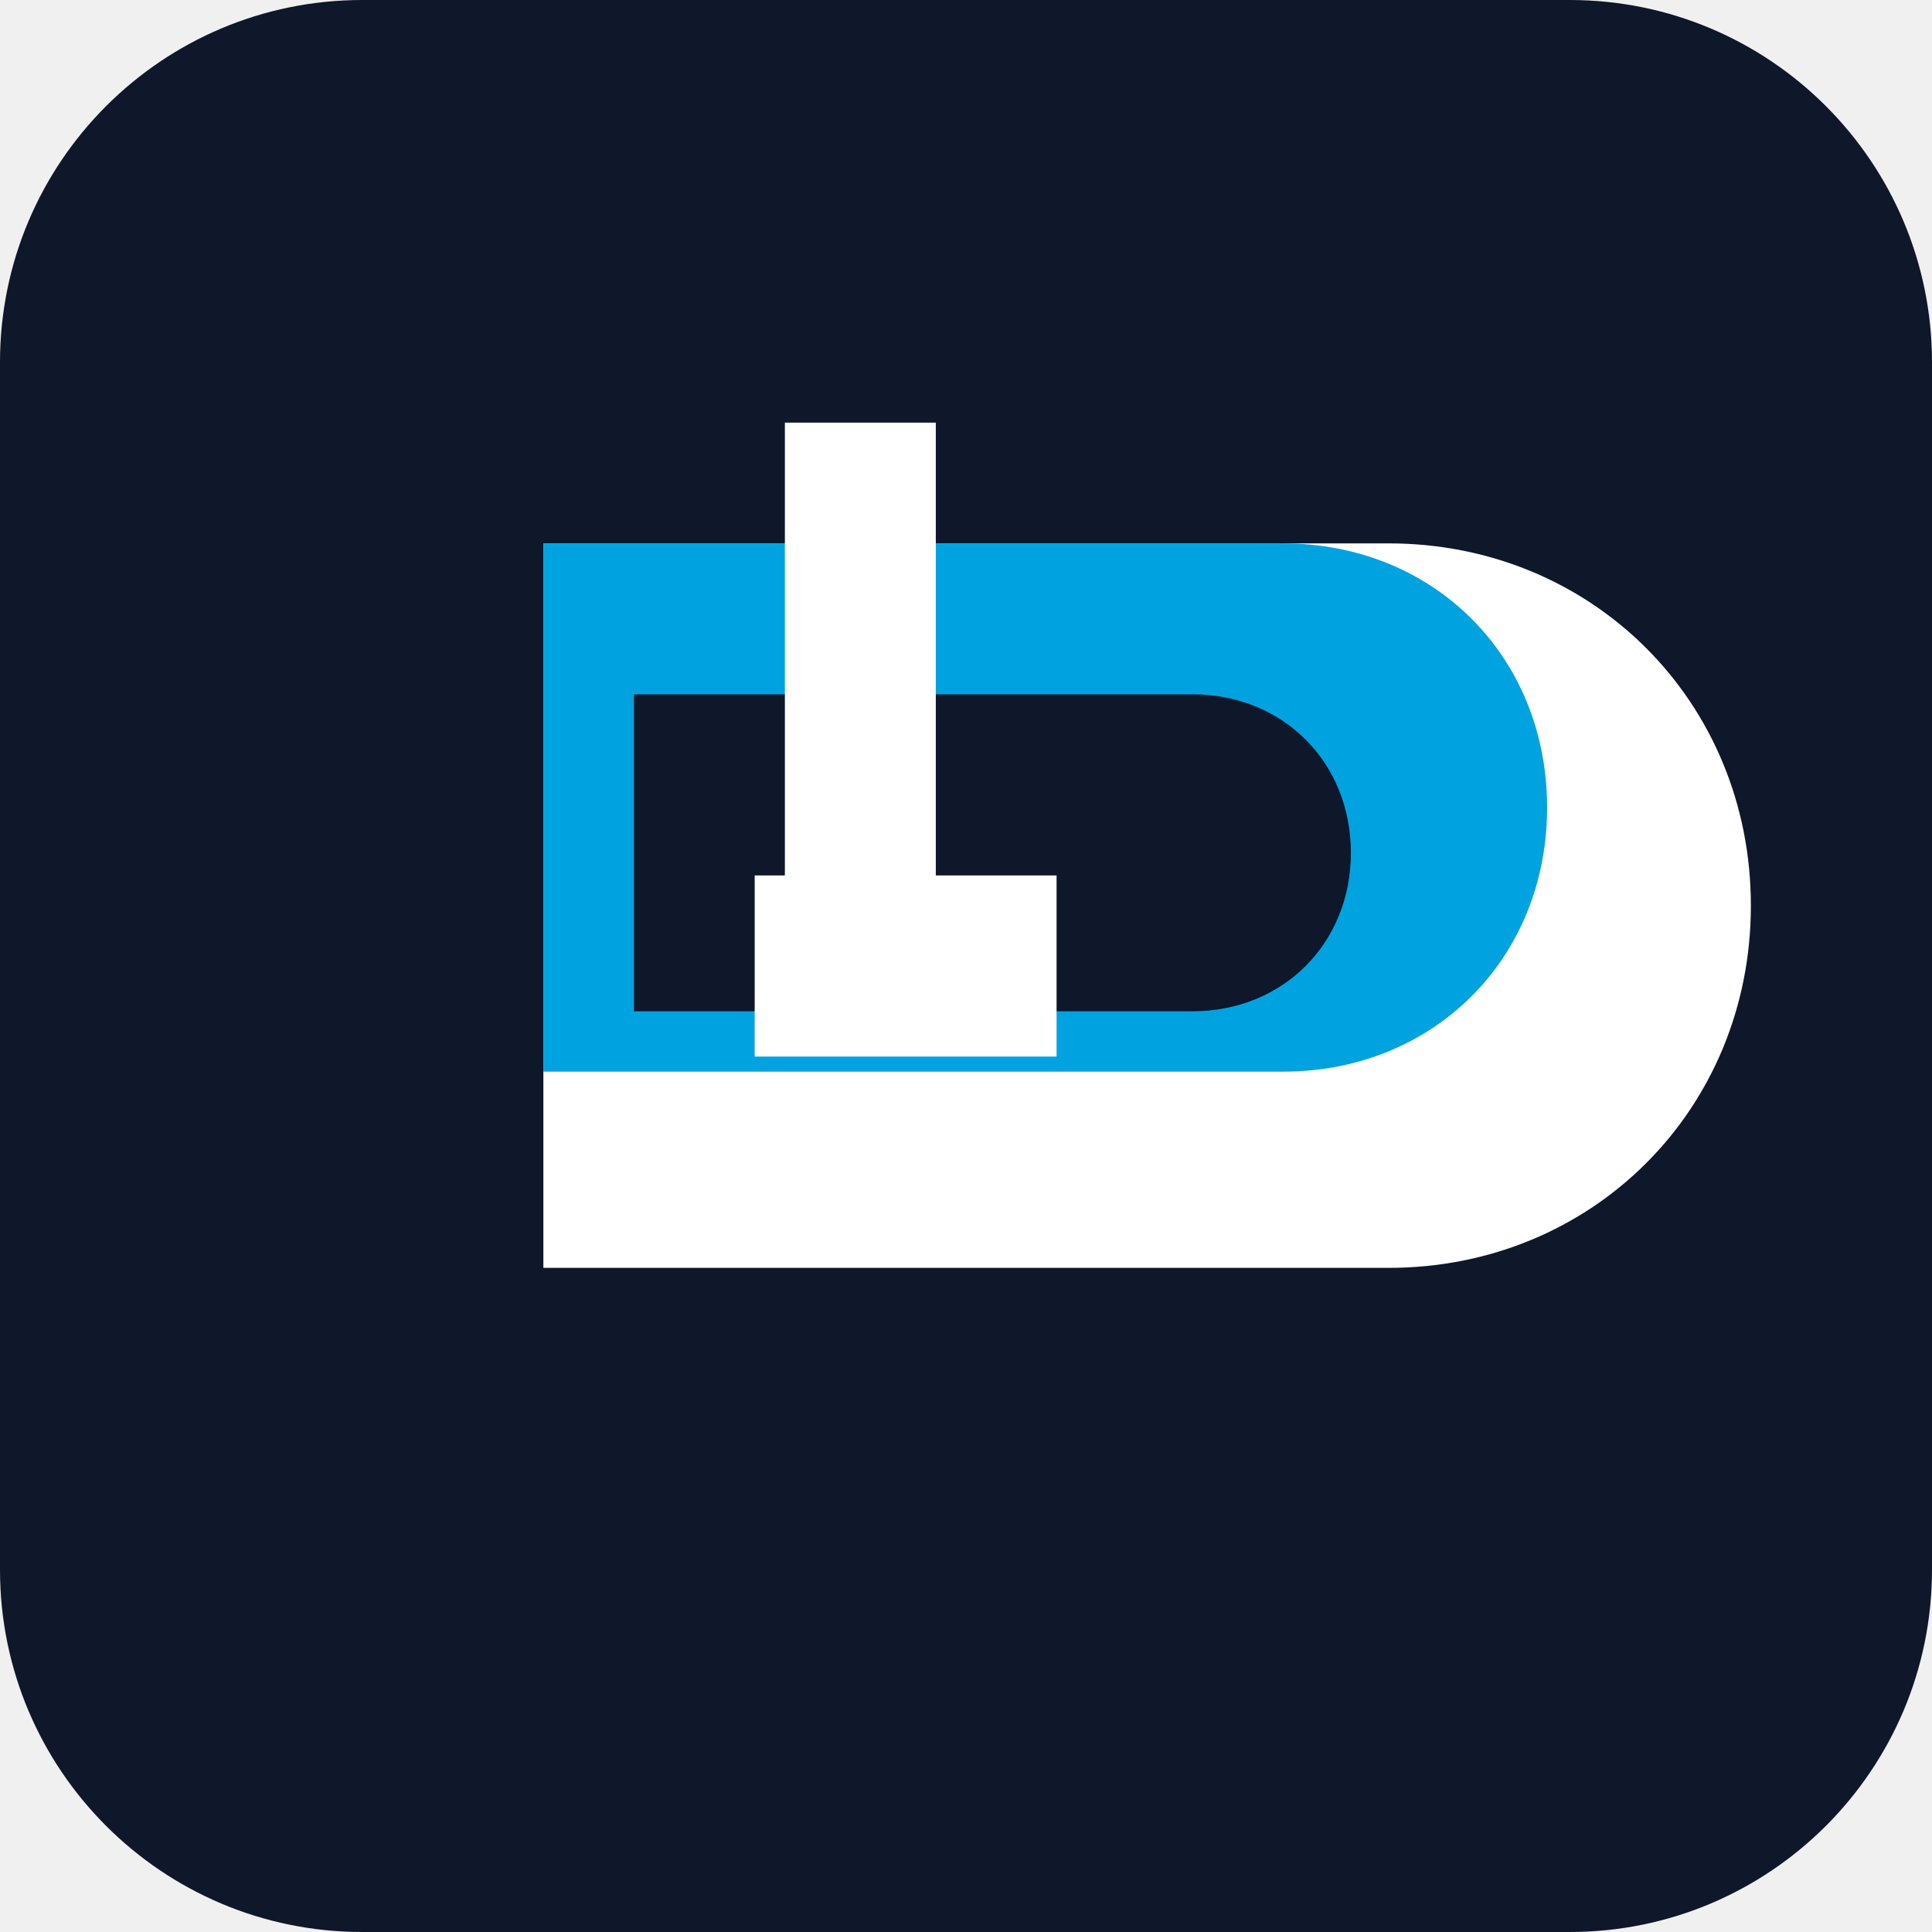
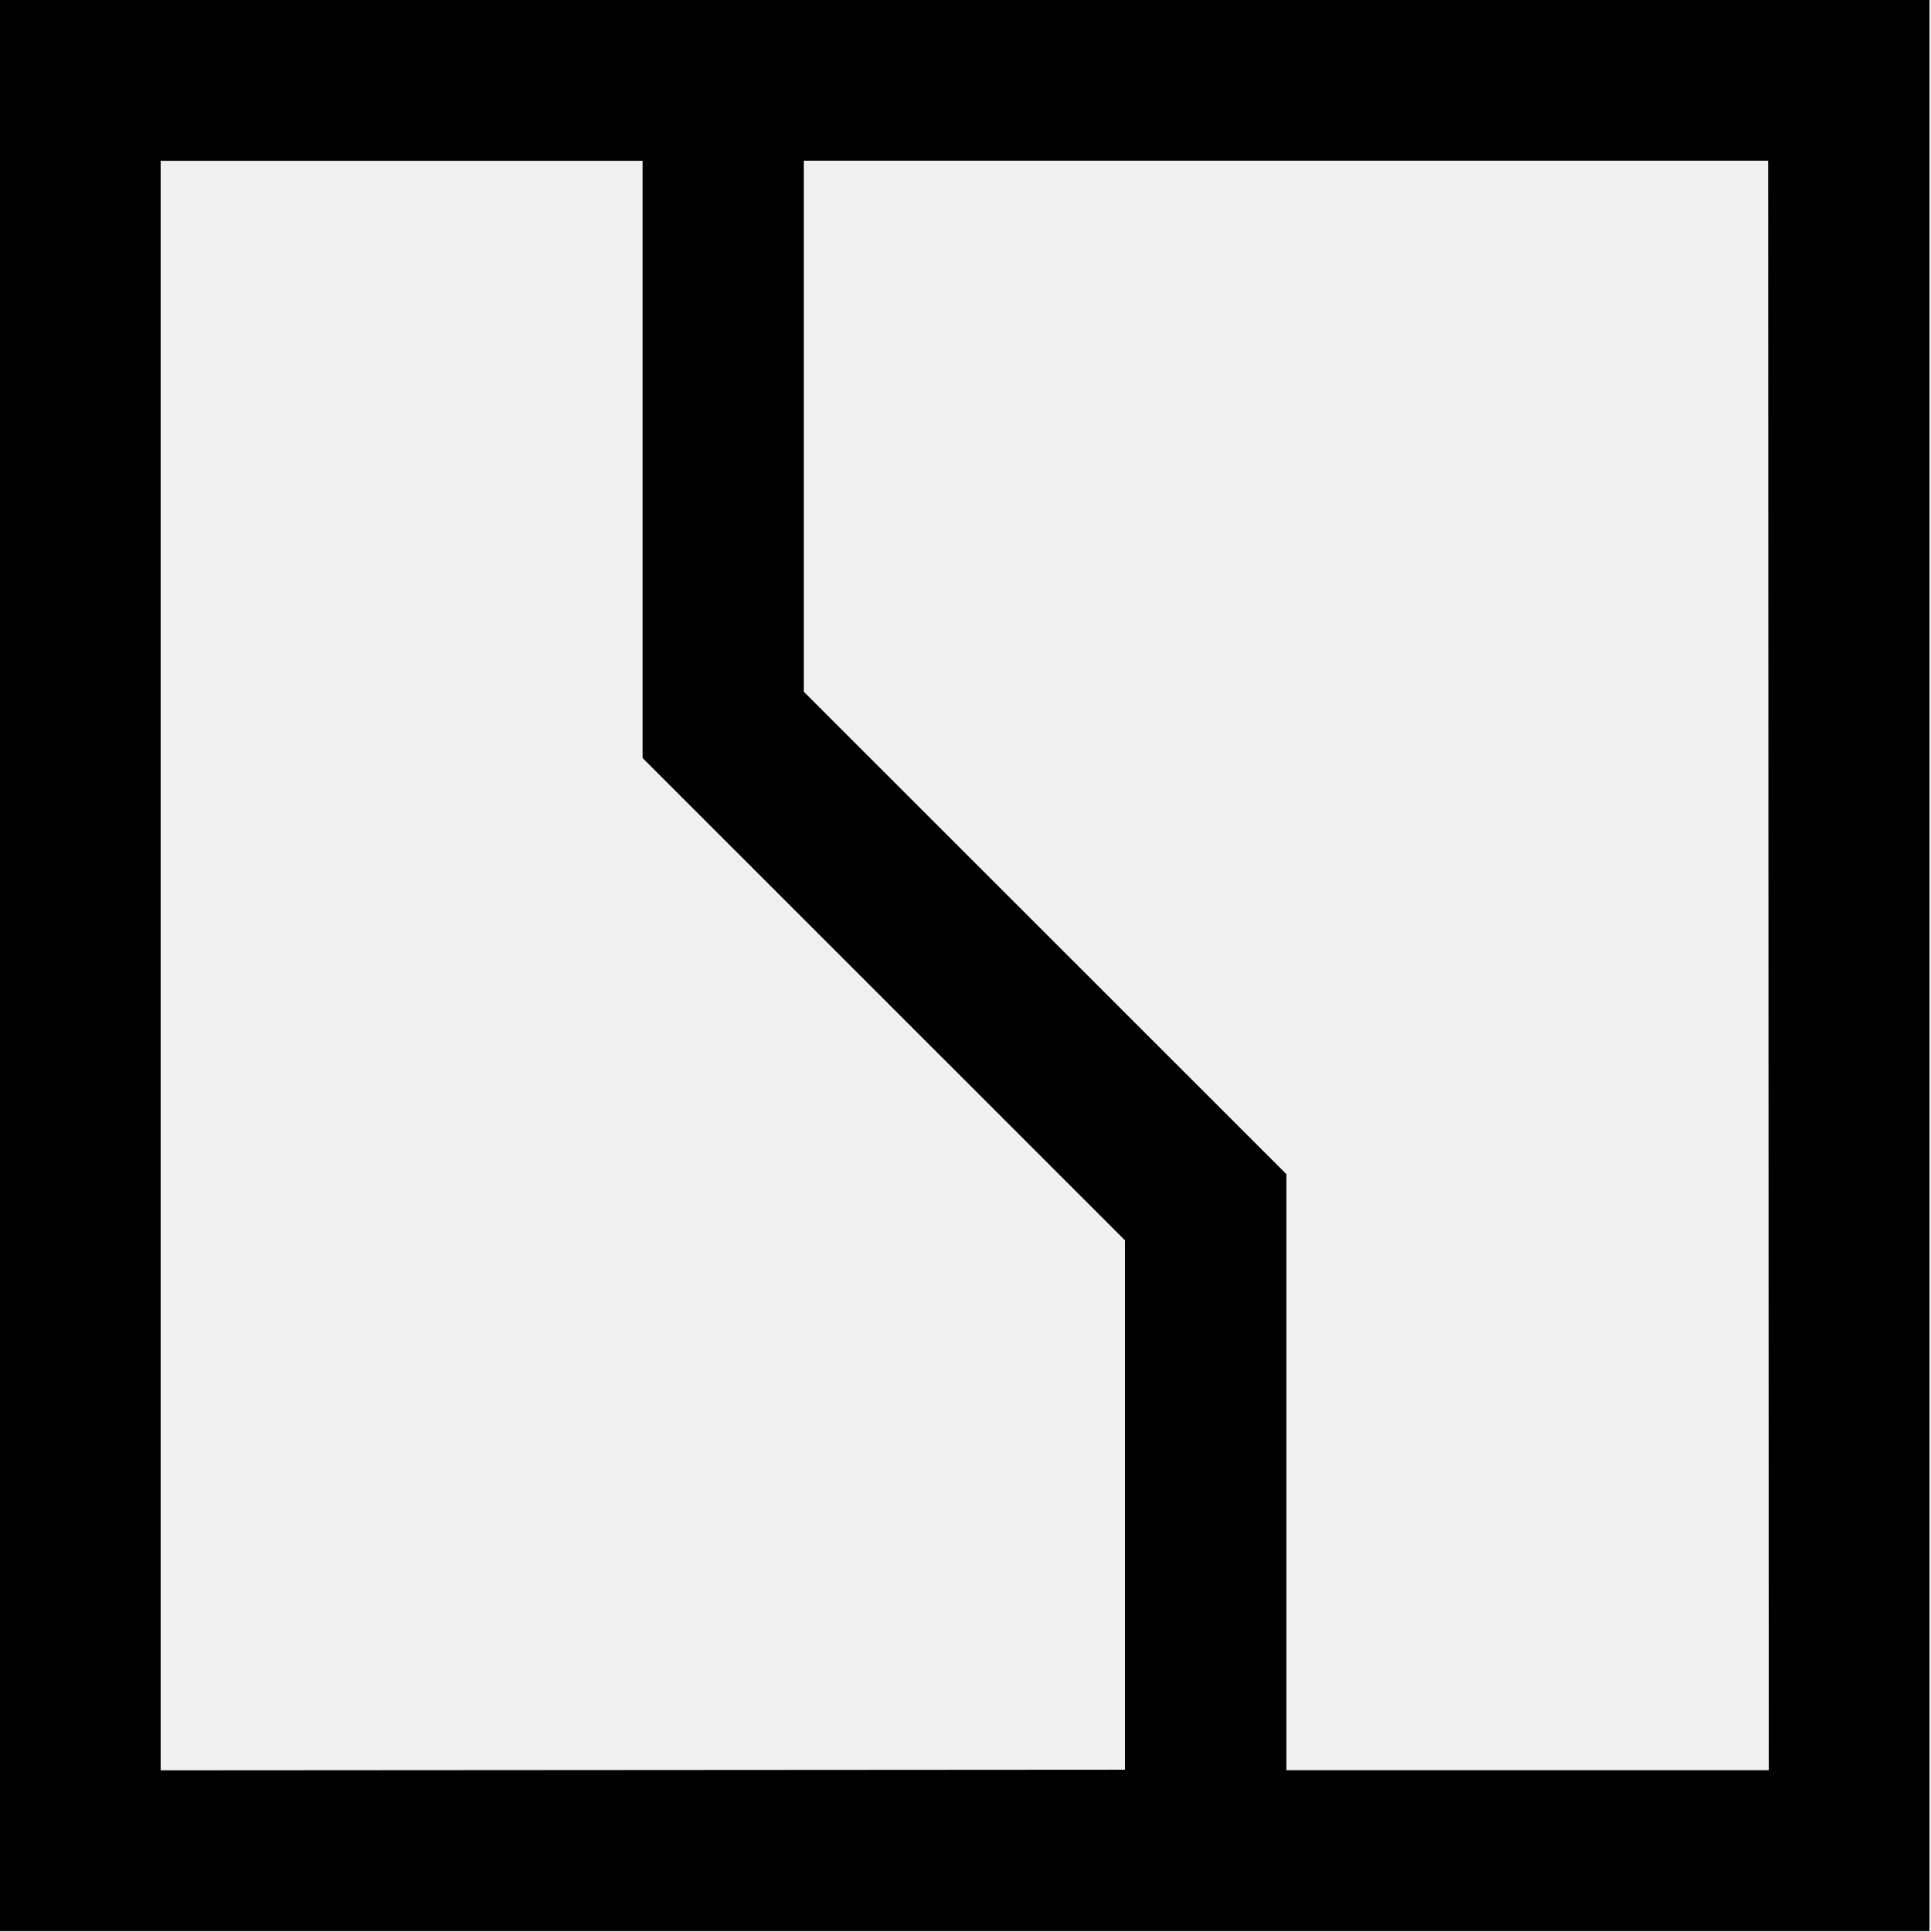
- <svg xmlns="http://www.w3.org/2000/svg" viewBox="0 0 256 256" role="img" aria-label="Zeekr logo">
-   <rect width="256" height="256" rx="48" fill="#0F172A" />
-   <path d="M72 72h112c27 0 48 21 48 48s-21 48-48 48H72V72Z" fill="#FFFFFF" />
-   <path d="M72 72h98c20 0 35 15 35 35s-15 35-35 35H72V72Z" fill="#00A3E0" />
-   <path d="M84 92h74c12 0 21 9 21 21s-9 21-21 21H84V92Z" fill="#0F172A" />
-   <path d="M100 116h40v24h-40z" fill="#FFFFFF" />
-   <path d="M104 56h20v64h-20z" fill="#FFFFFF" />
+ <svg xmlns="http://www.w3.org/2000/svg" version="1.2" viewBox="0 0 1567 1568" width="1567" height="1568">
+   <style>
+ 		.s0 { fill: #000000 } 
+ 	</style>
+   <path id="Layer" fill-rule="evenodd" class="s0" d="m0 0h1566.1v1567.3h-1566.1zm913.2 1436.3v-429.6l-391.6-391.5v-484.7h-391.2v1306.3zm522-1305.9h-782.8v431l391.7 391.5v483.8h391.6z" />
</svg>
